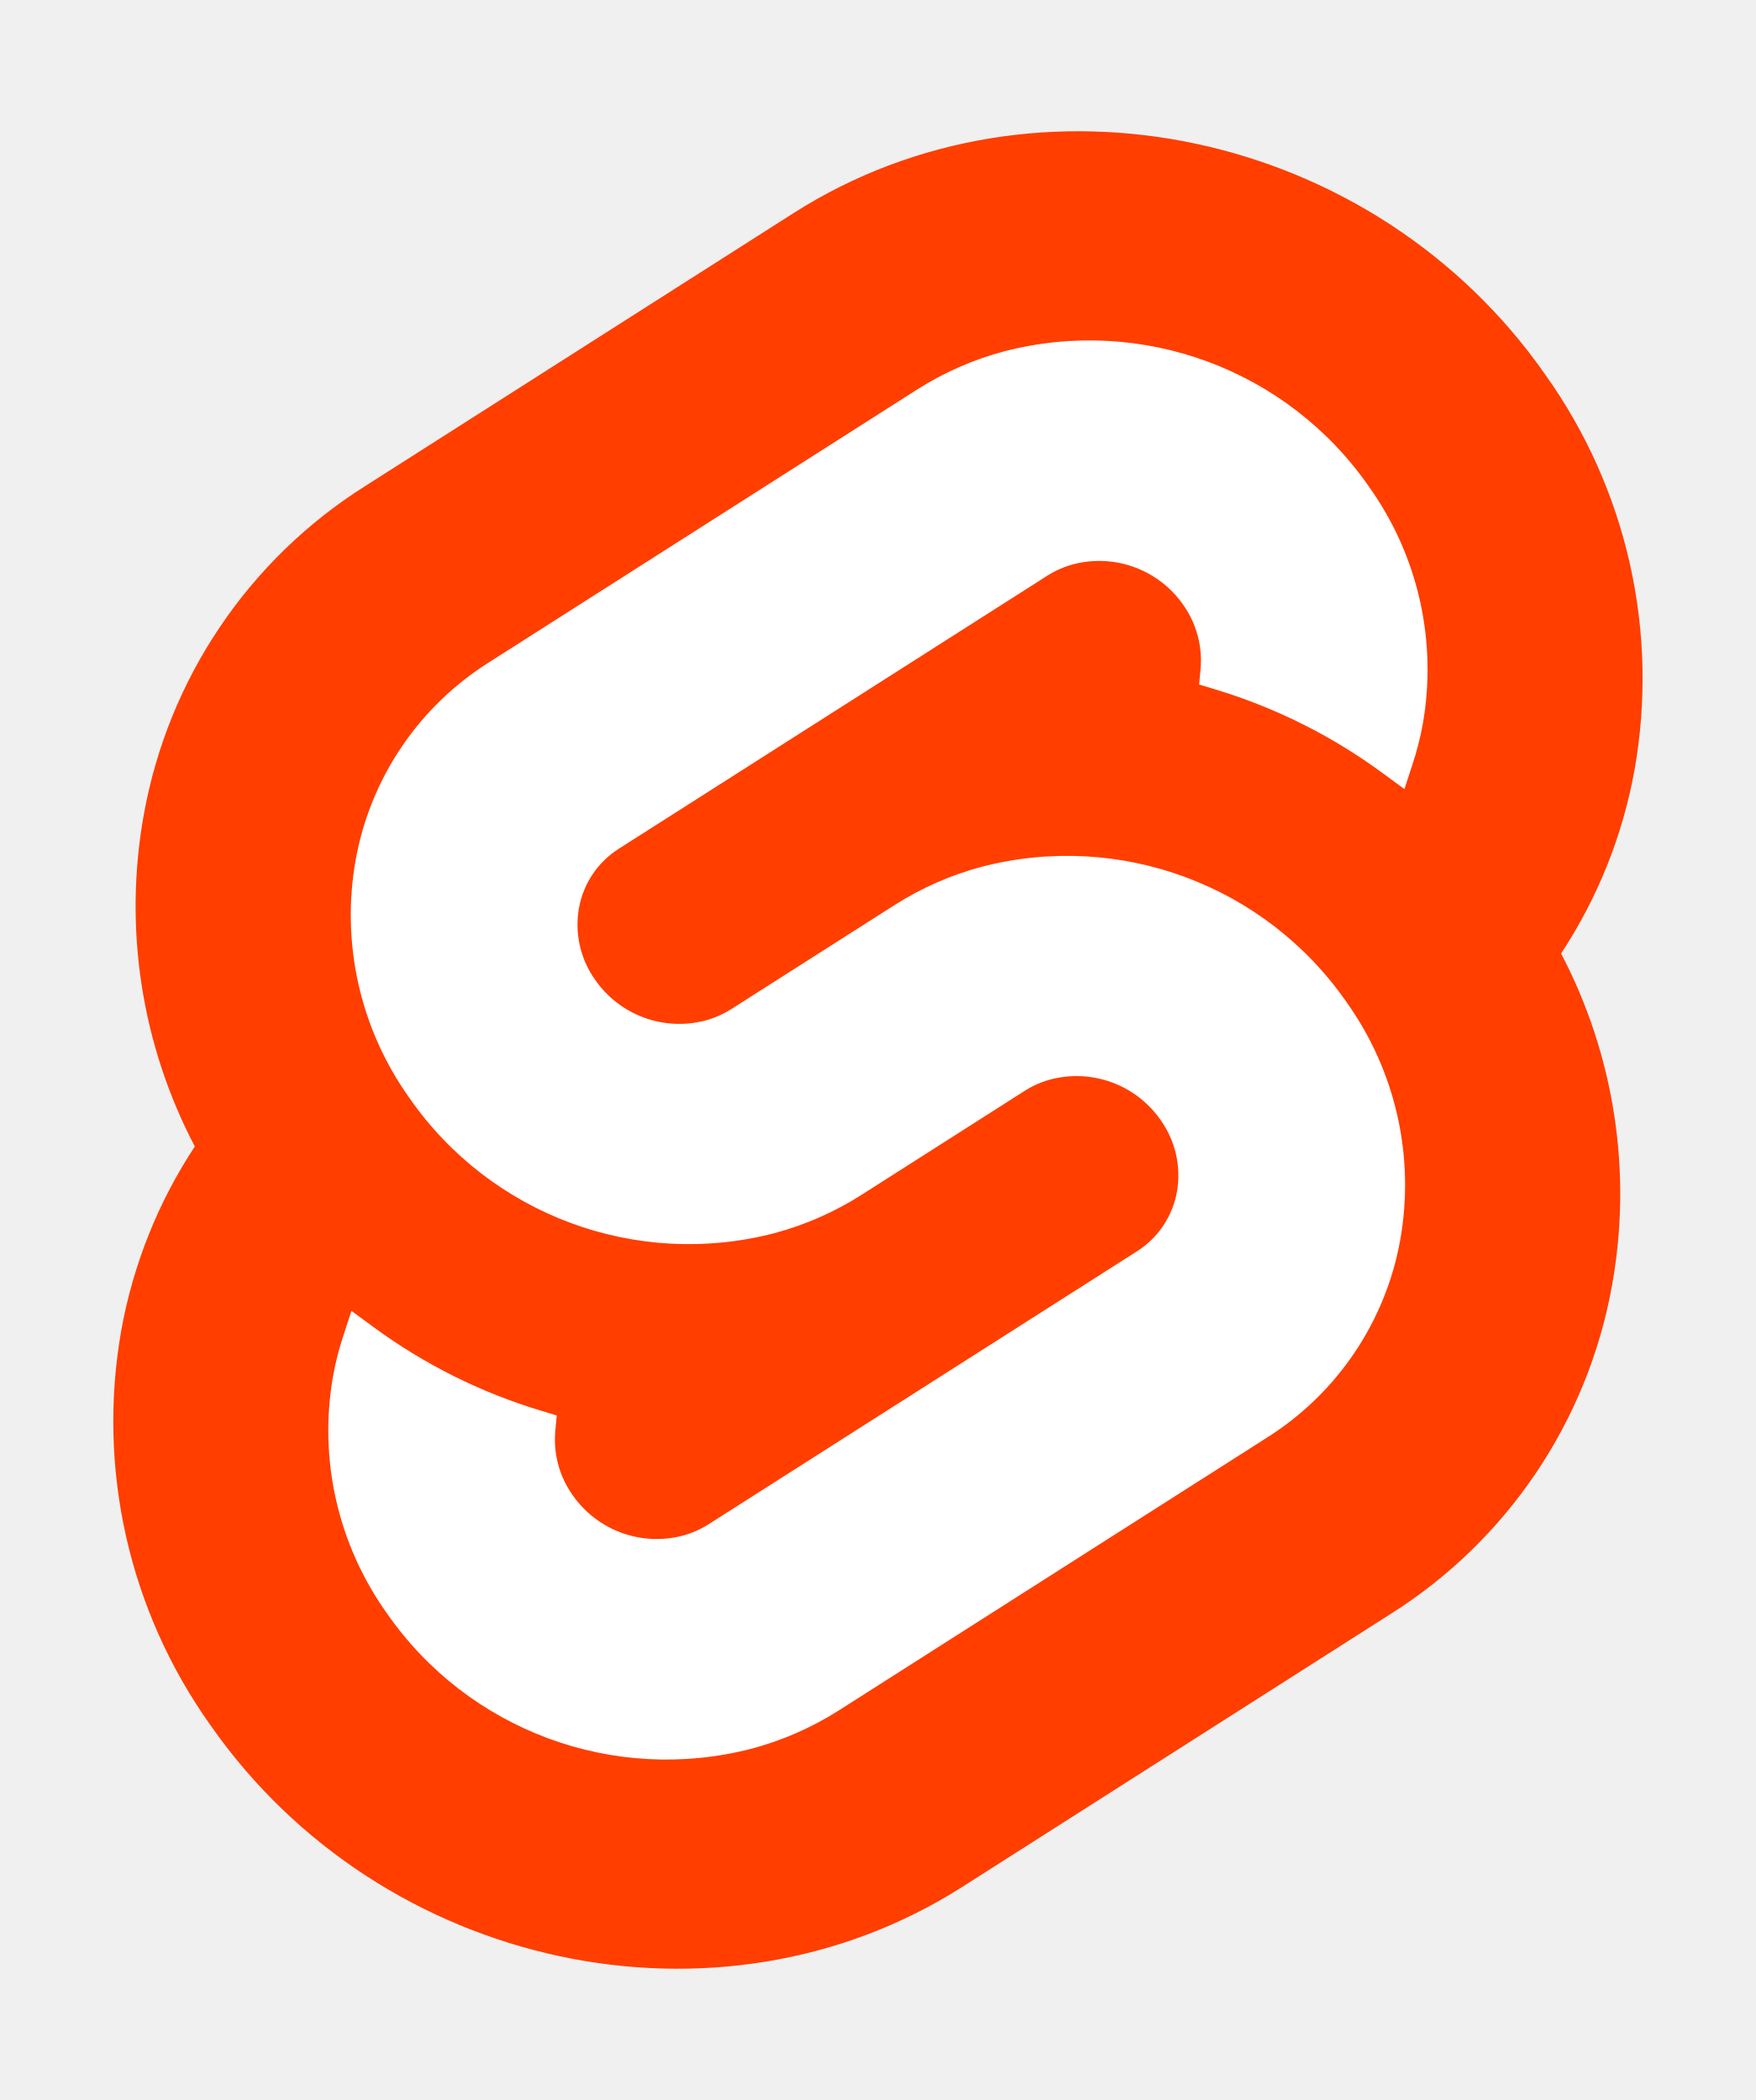
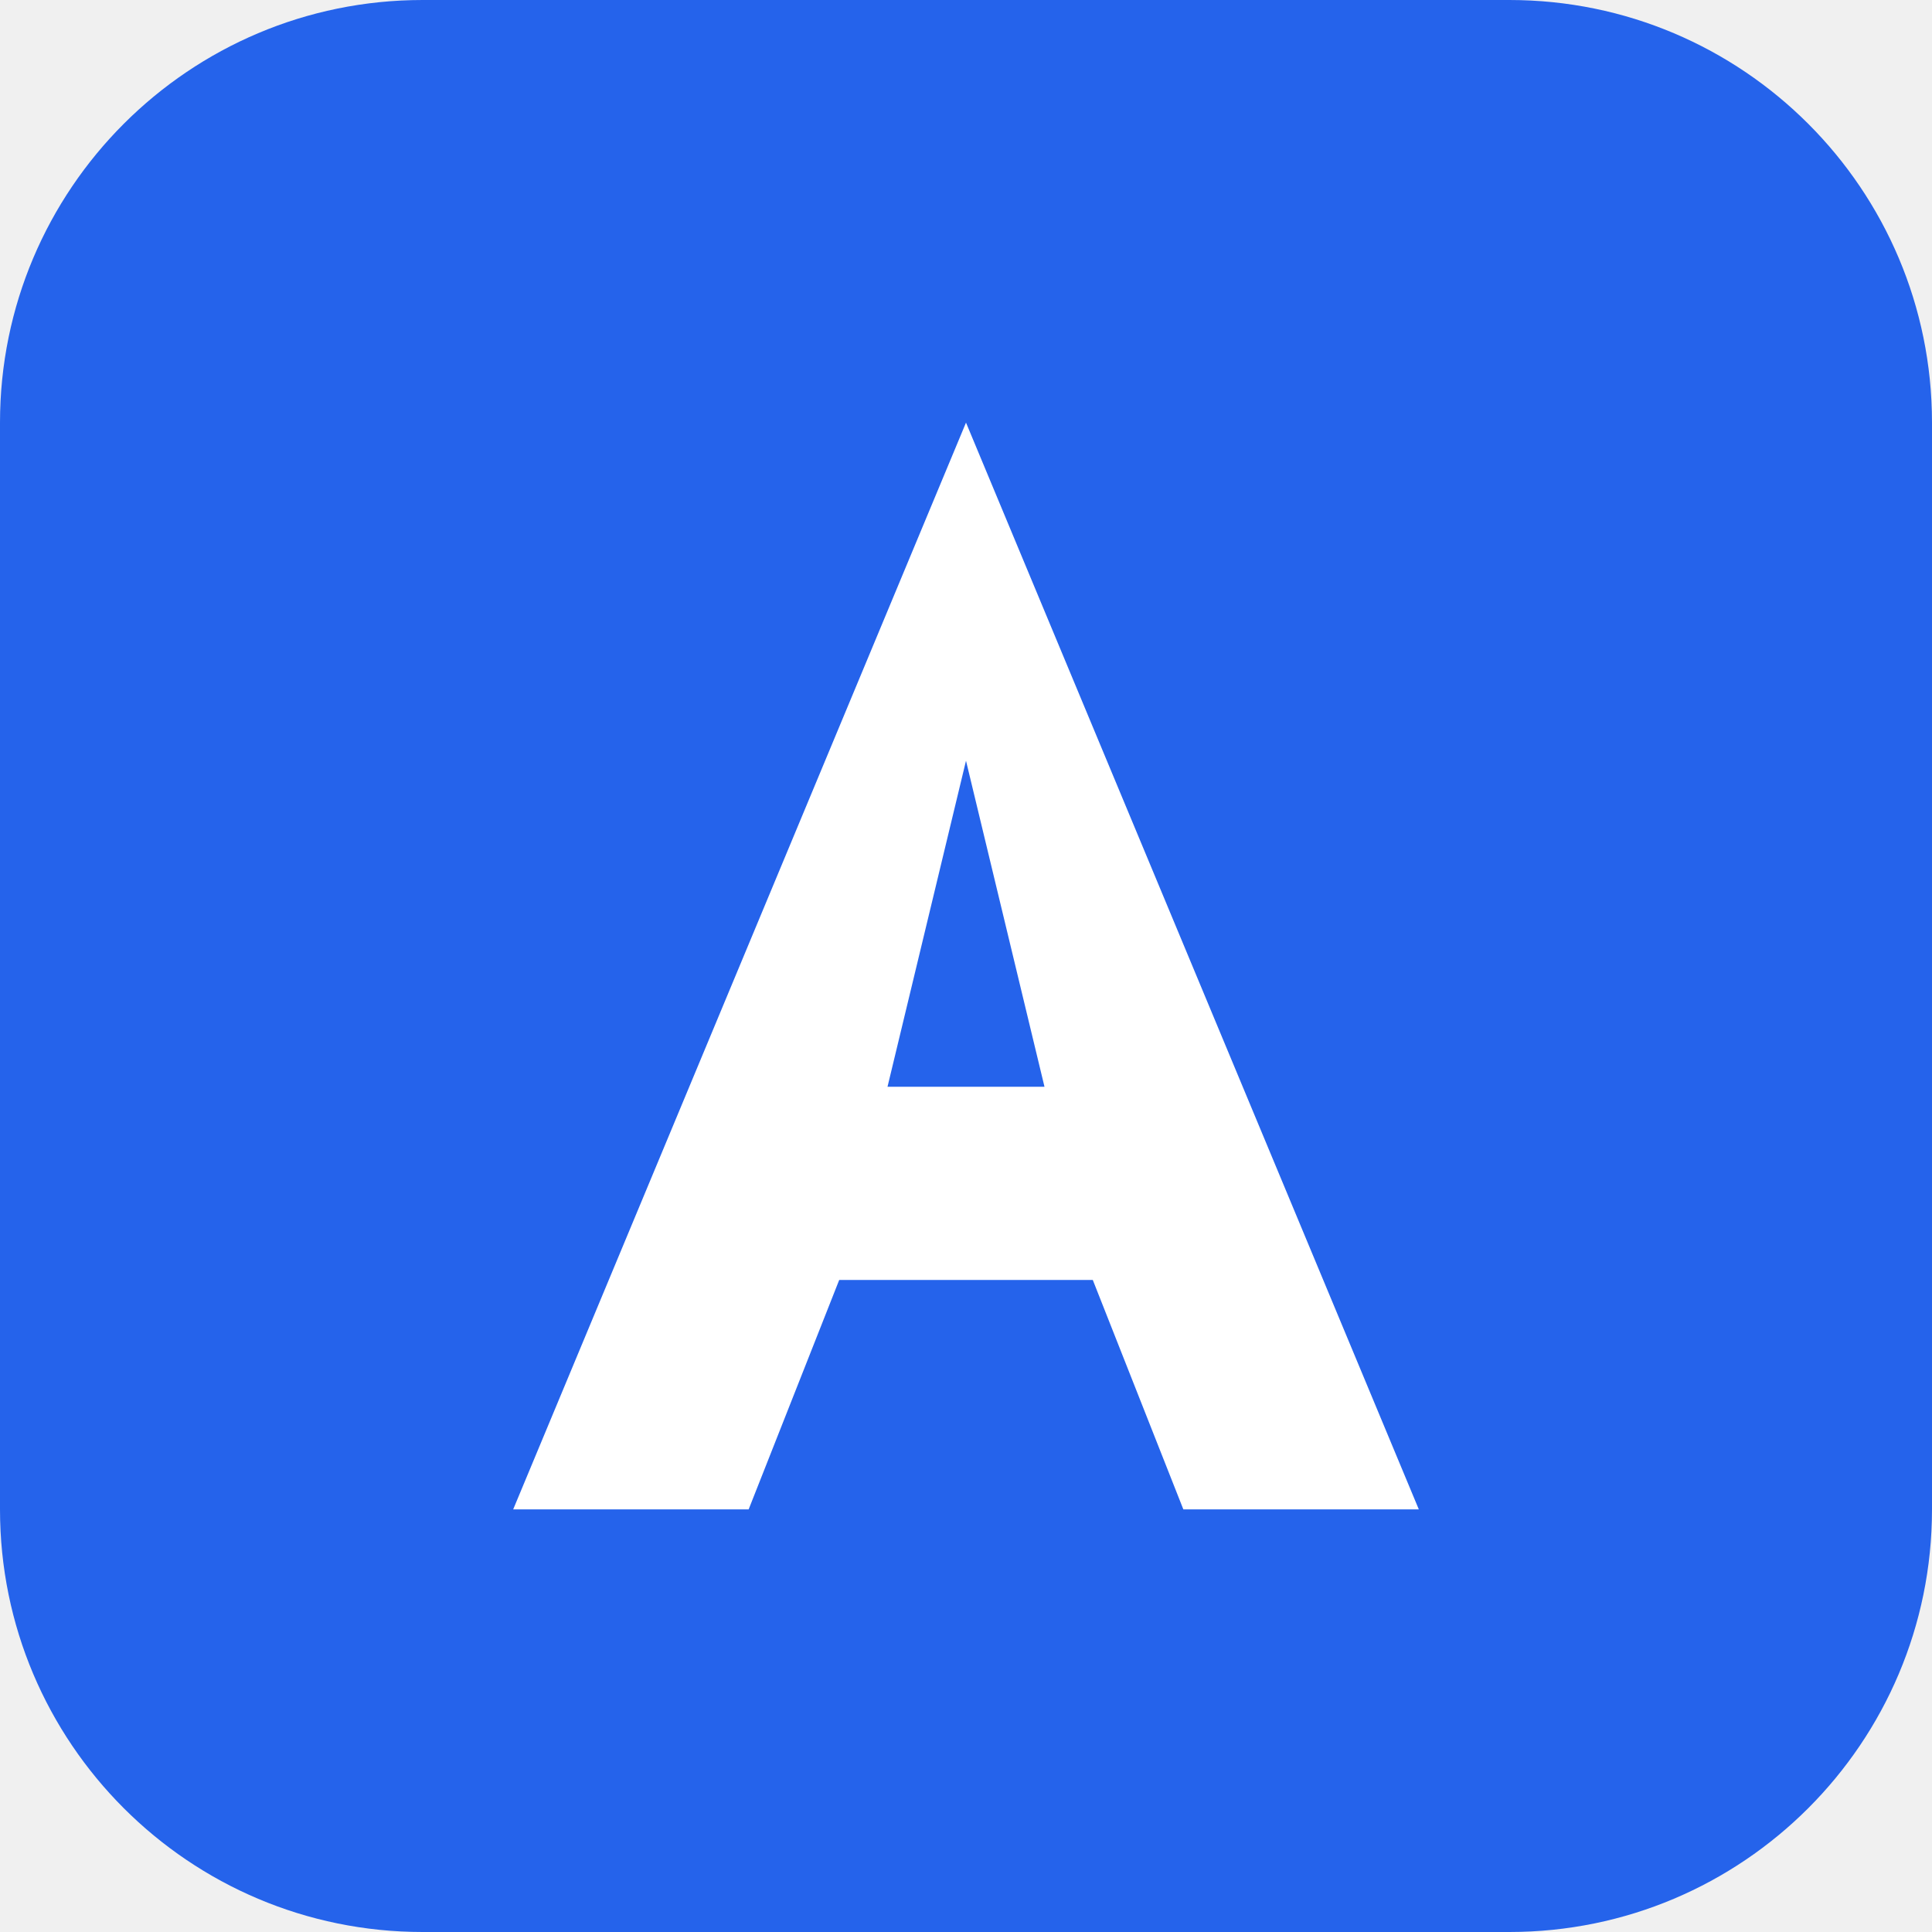
- <svg xmlns="http://www.w3.org/2000/svg" width="107" height="128" viewBox="0 0 107 128">
-   <path d="M94.157 22.819c-10.4-14.885-30.94-19.297-45.792-9.835L22.282 29.608A29.92 29.92 0 0 0 8.764 49.65a31.5 31.5 0 0 0 3.108 20.231 30 30 0 0 0-4.477 11.183 31.9 31.9 0 0 0 5.448 24.116c10.402 14.887 30.942 19.297 45.791 9.835l26.083-16.624A29.92 29.92 0 0 0 98.235 78.35a31.53 31.53 0 0 0-3.105-20.232 30 30 0 0 0 4.474-11.182 31.88 31.88 0 0 0-5.447-24.116" style="fill:#ff3e00" />
-   <path d="M45.817 106.582a20.72 20.72 0 0 1-22.237-8.243 19.17 19.17 0 0 1-3.277-14.503 18 18 0 0 1 .624-2.435l.49-1.498 1.337.981a33.6 33.6 0 0 0 10.203 5.098l.97.294-.09.968a5.85 5.85 0 0 0 1.052 3.878 6.24 6.24 0 0 0 6.695 2.485 5.8 5.8 0 0 0 1.603-.704L69.27 76.28a5.43 5.43 0 0 0 2.45-3.631 5.8 5.8 0 0 0-.987-4.371 6.24 6.24 0 0 0-6.698-2.487 5.7 5.7 0 0 0-1.6.704l-9.953 6.345a19 19 0 0 1-5.296 2.326 20.72 20.72 0 0 1-22.237-8.243 19.17 19.17 0 0 1-3.277-14.502 17.99 17.99 0 0 1 8.13-12.052l26.081-16.623a19 19 0 0 1 5.3-2.329 20.72 20.72 0 0 1 22.237 8.243 19.17 19.17 0 0 1 3.277 14.503 18 18 0 0 1-.624 2.435l-.49 1.498-1.337-.98a33.6 33.6 0 0 0-10.203-5.1l-.97-.294.09-.968a5.86 5.86 0 0 0-1.052-3.878 6.24 6.24 0 0 0-6.696-2.485 5.8 5.8 0 0 0-1.602.704L37.73 51.72a5.42 5.42 0 0 0-2.449 3.63 5.79 5.79 0 0 0 .986 4.372 6.24 6.24 0 0 0 6.698 2.486 5.8 5.8 0 0 0 1.602-.704l9.952-6.342a19 19 0 0 1 5.295-2.328 20.72 20.72 0 0 1 22.237 8.242 19.17 19.17 0 0 1 3.277 14.503 18 18 0 0 1-8.13 12.053l-26.081 16.622a19 19 0 0 1-5.3 2.328" style="fill:#fff" />
+ <svg xmlns="http://www.w3.org/2000/svg" viewBox="0 0 32 32" width="32" height="32">
+   <rect width="32" height="32" rx="7" fill="#2563eb" />
+   <path d="M16 7 L23.5 25 L19.6 25 L18.1 21.2 L13.9 21.2 L12.4 25 L8.5 25 Z M16 12.6 L14.7 18 L17.3 18 Z" fill="#ffffff" />
</svg>
